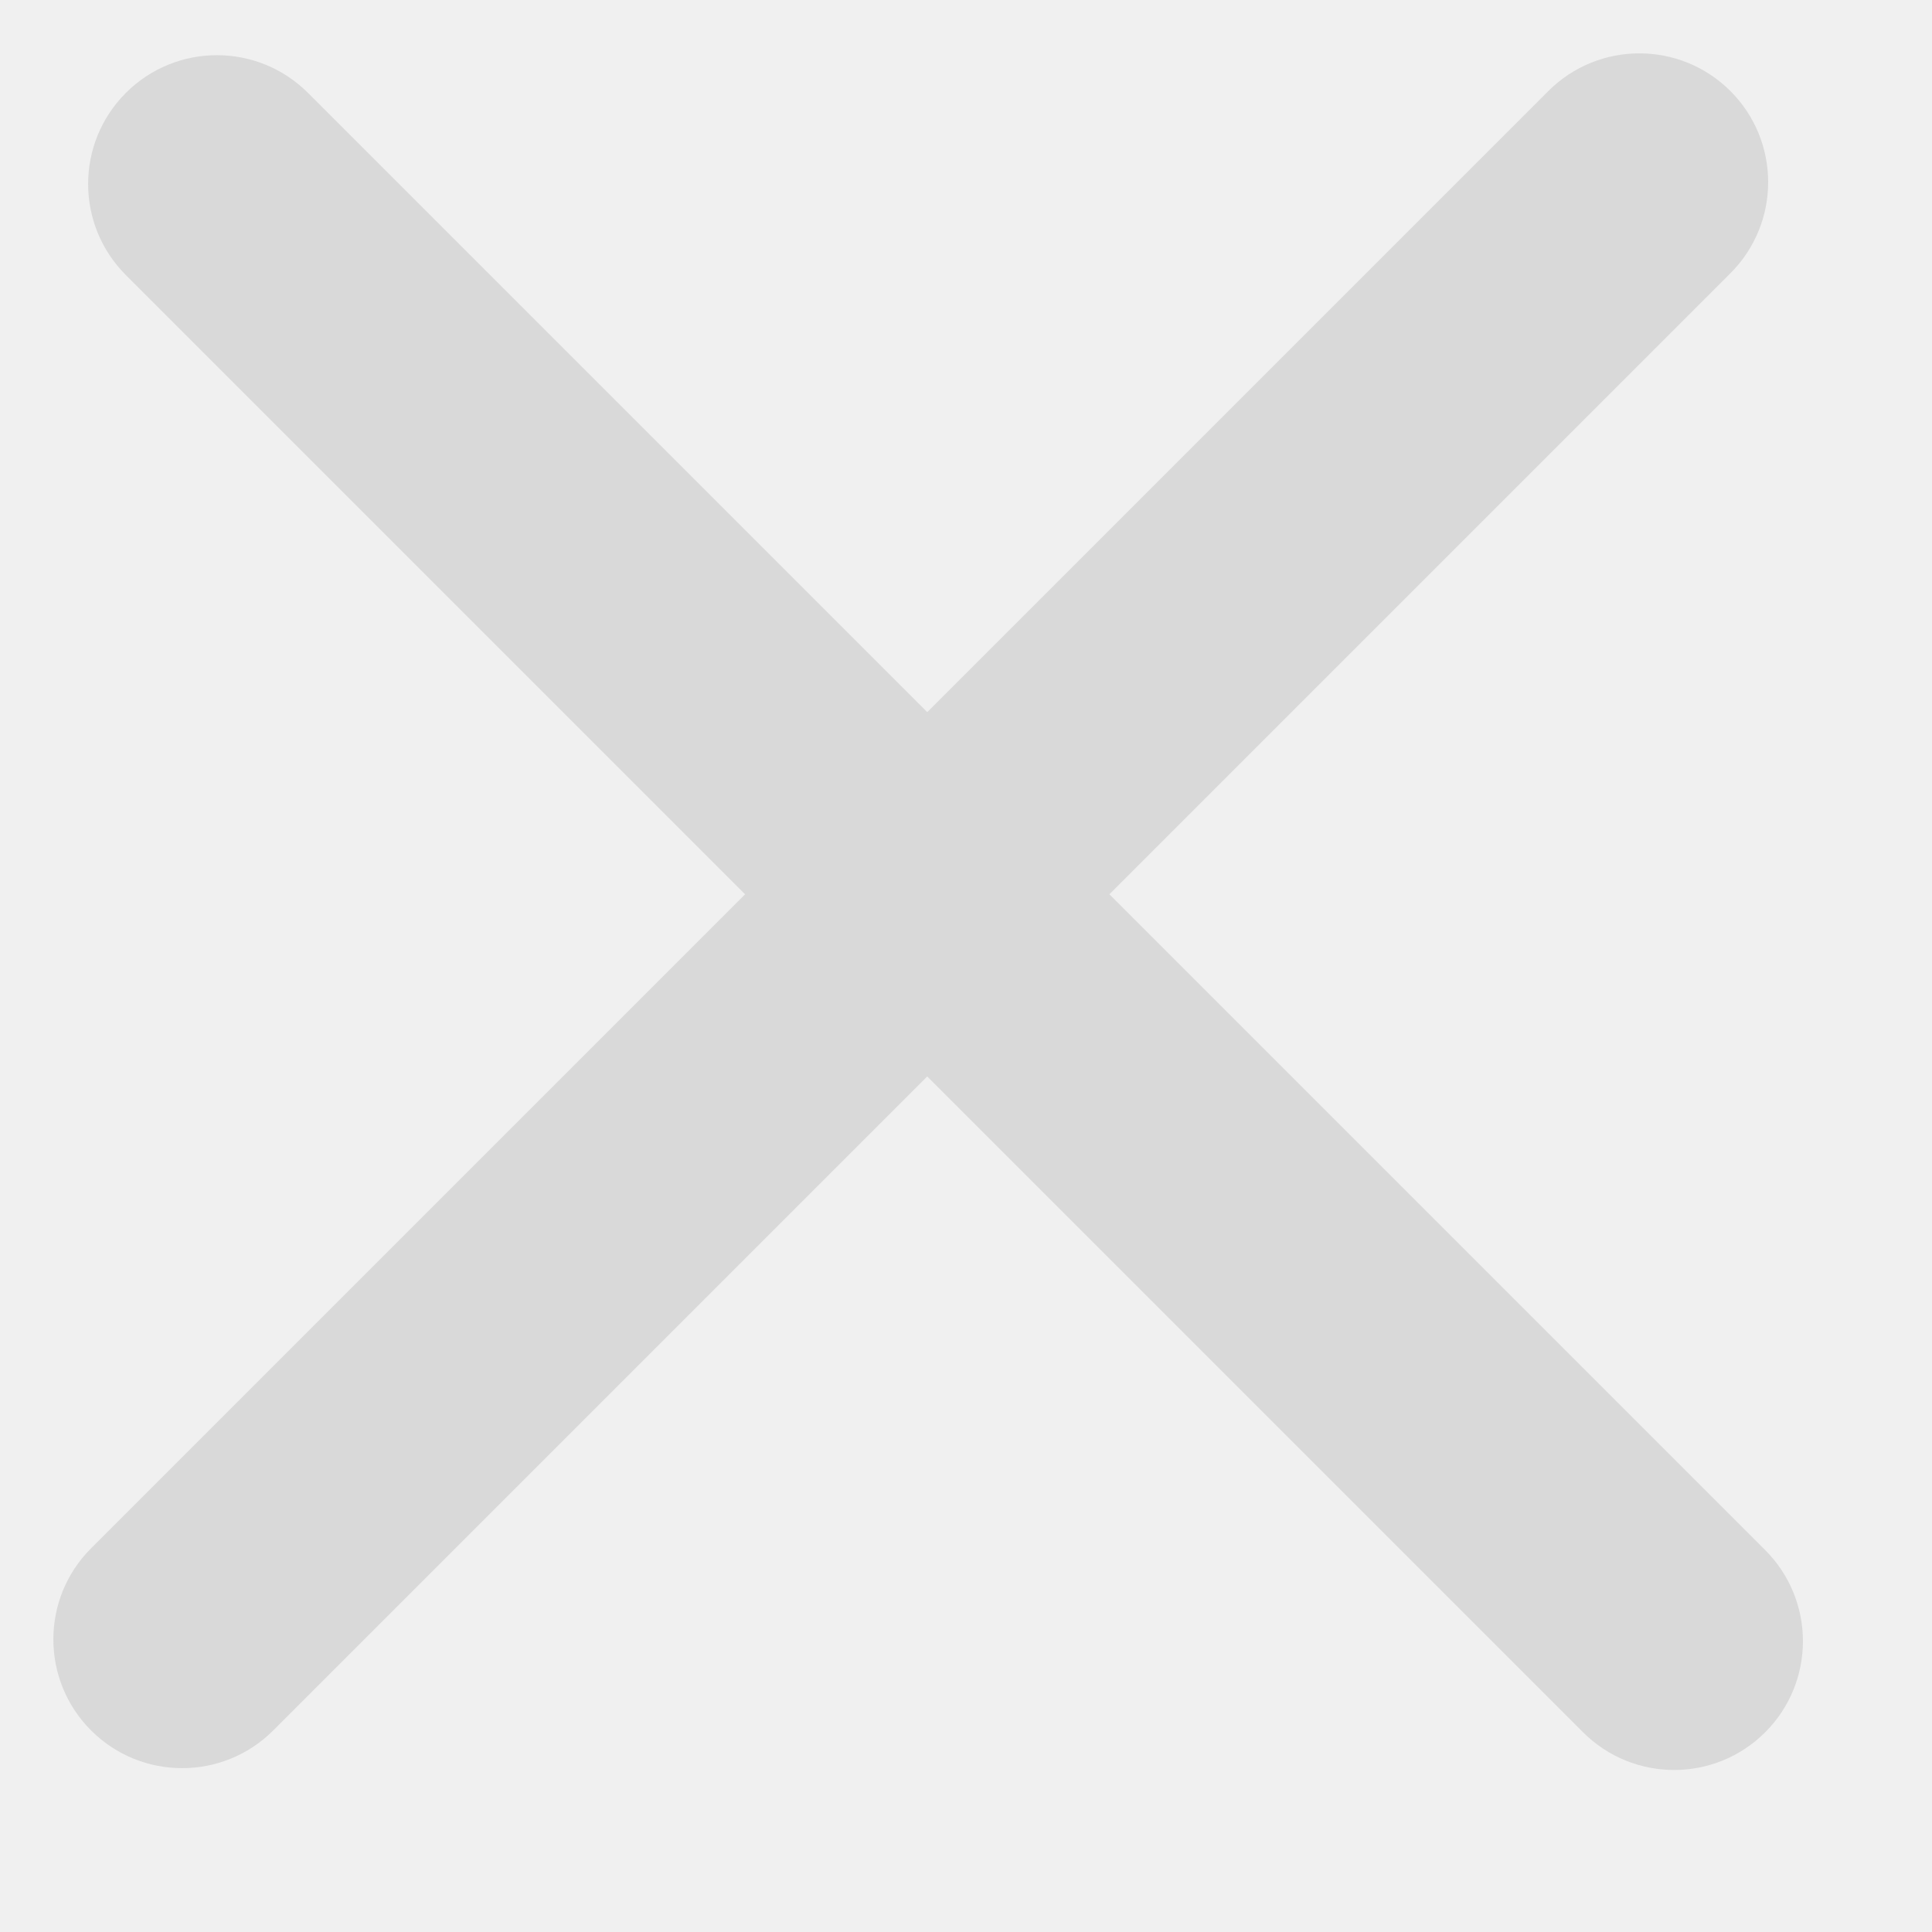
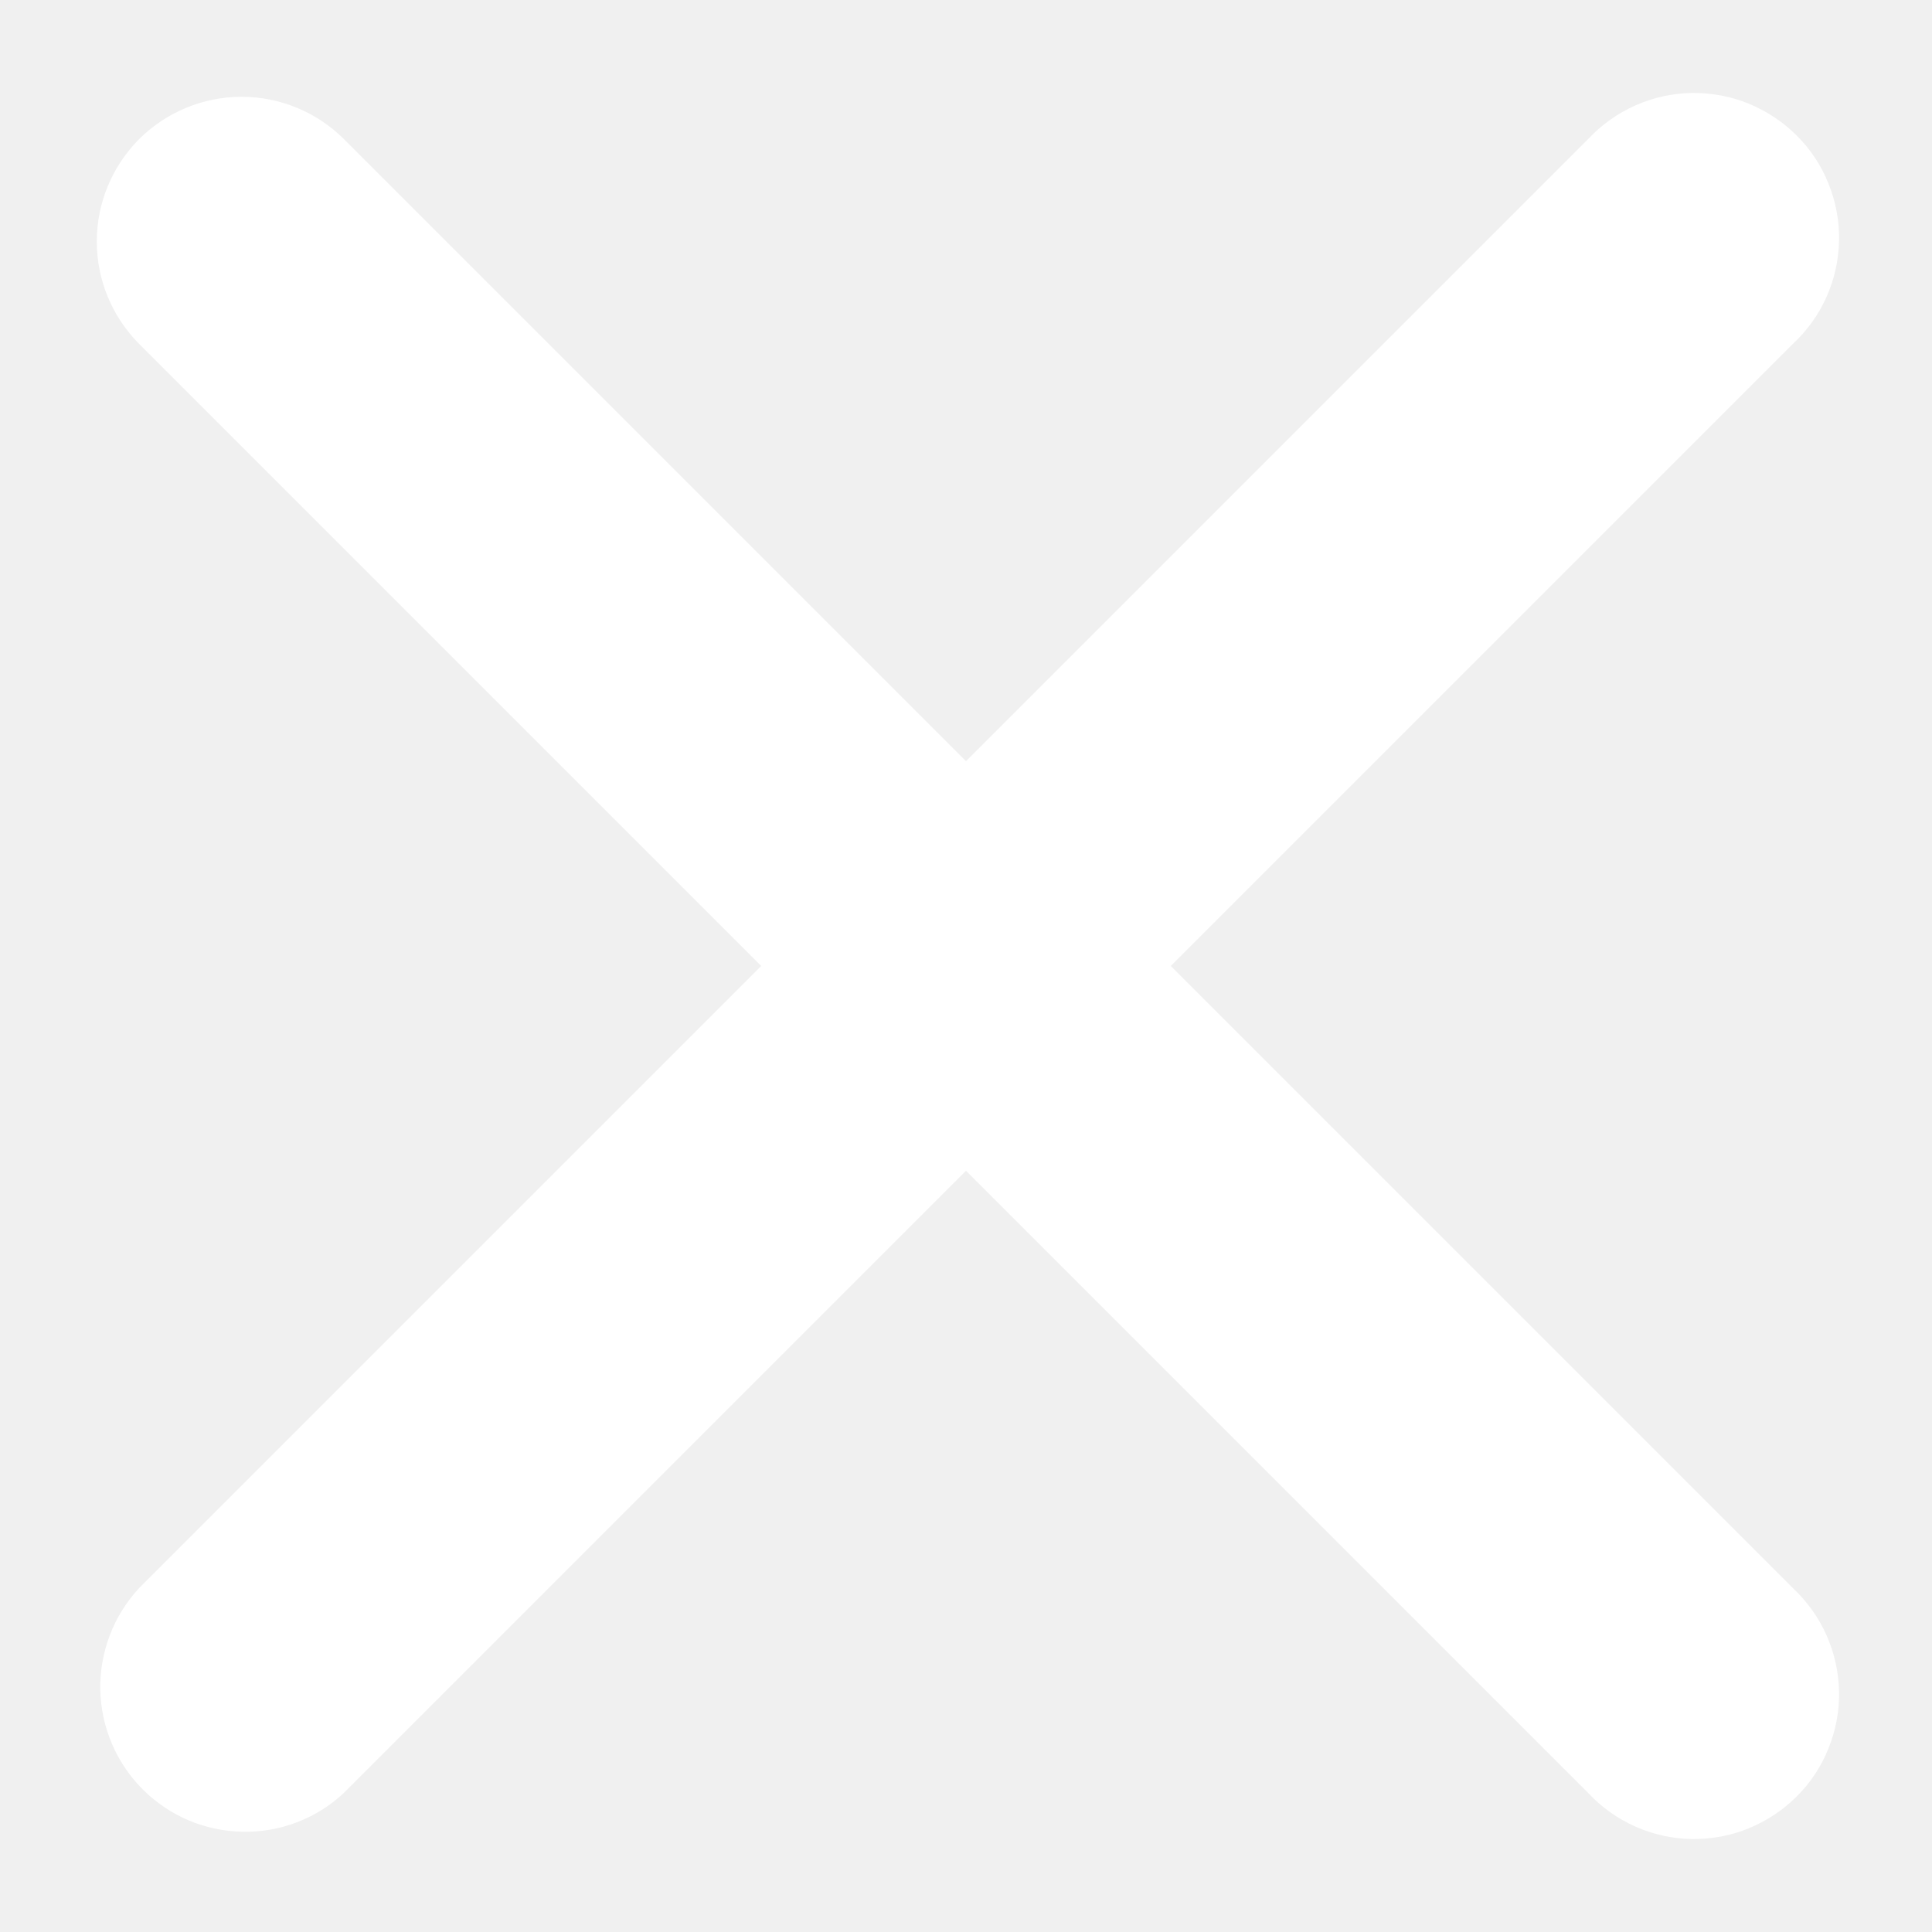
- <svg xmlns="http://www.w3.org/2000/svg" width="15" height="15" viewBox="0 0 15 15" fill="none">
-   <rect x="1.684" y="0.014" width="18" height="2" rx="1" transform="rotate(45 1.68384 0.0144043)" fill="#D9D9D9" />
-   <rect y="12.728" width="18" height="2" rx="1" transform="rotate(-45 0 12.7279)" fill="#D9D9D9" />
+ <svg xmlns="http://www.w3.org/2000/svg" width="10" height="10" viewBox="0 0 10 10" fill="none">
+   <path fill-rule="evenodd" clip-rule="evenodd" d="M0.72 0.72C0.861 0.58 1.052 0.501 1.25 0.501C1.449 0.501 1.64 0.58 1.78 0.72L5 3.94L8.22 0.72C8.289 0.646 8.372 0.587 8.464 0.546C8.556 0.505 8.655 0.483 8.756 0.481C8.857 0.48 8.957 0.498 9.05 0.536C9.143 0.574 9.228 0.63 9.299 0.701C9.371 0.772 9.427 0.857 9.464 0.95C9.502 1.044 9.521 1.144 9.519 1.245C9.517 1.345 9.495 1.445 9.454 1.537C9.413 1.629 9.354 1.711 9.28 1.78L6.06 5L9.28 8.22C9.354 8.289 9.413 8.372 9.454 8.464C9.495 8.556 9.517 8.655 9.519 8.756C9.521 8.856 9.502 8.956 9.464 9.05C9.427 9.143 9.371 9.228 9.299 9.299C9.228 9.37 9.143 9.426 9.05 9.464C8.957 9.502 8.857 9.52 8.756 9.519C8.655 9.517 8.556 9.495 8.464 9.454C8.372 9.413 8.289 9.354 8.22 9.28L5 6.06L1.78 9.28C1.638 9.413 1.45 9.485 1.256 9.481C1.061 9.478 0.876 9.399 0.739 9.262C0.601 9.124 0.523 8.939 0.519 8.745C0.516 8.55 0.588 8.362 0.72 8.22L3.94 5L0.72 1.78C0.58 1.639 0.501 1.449 0.501 1.25C0.501 1.051 0.58 0.861 0.72 0.72Z" fill="white" />
</svg>
